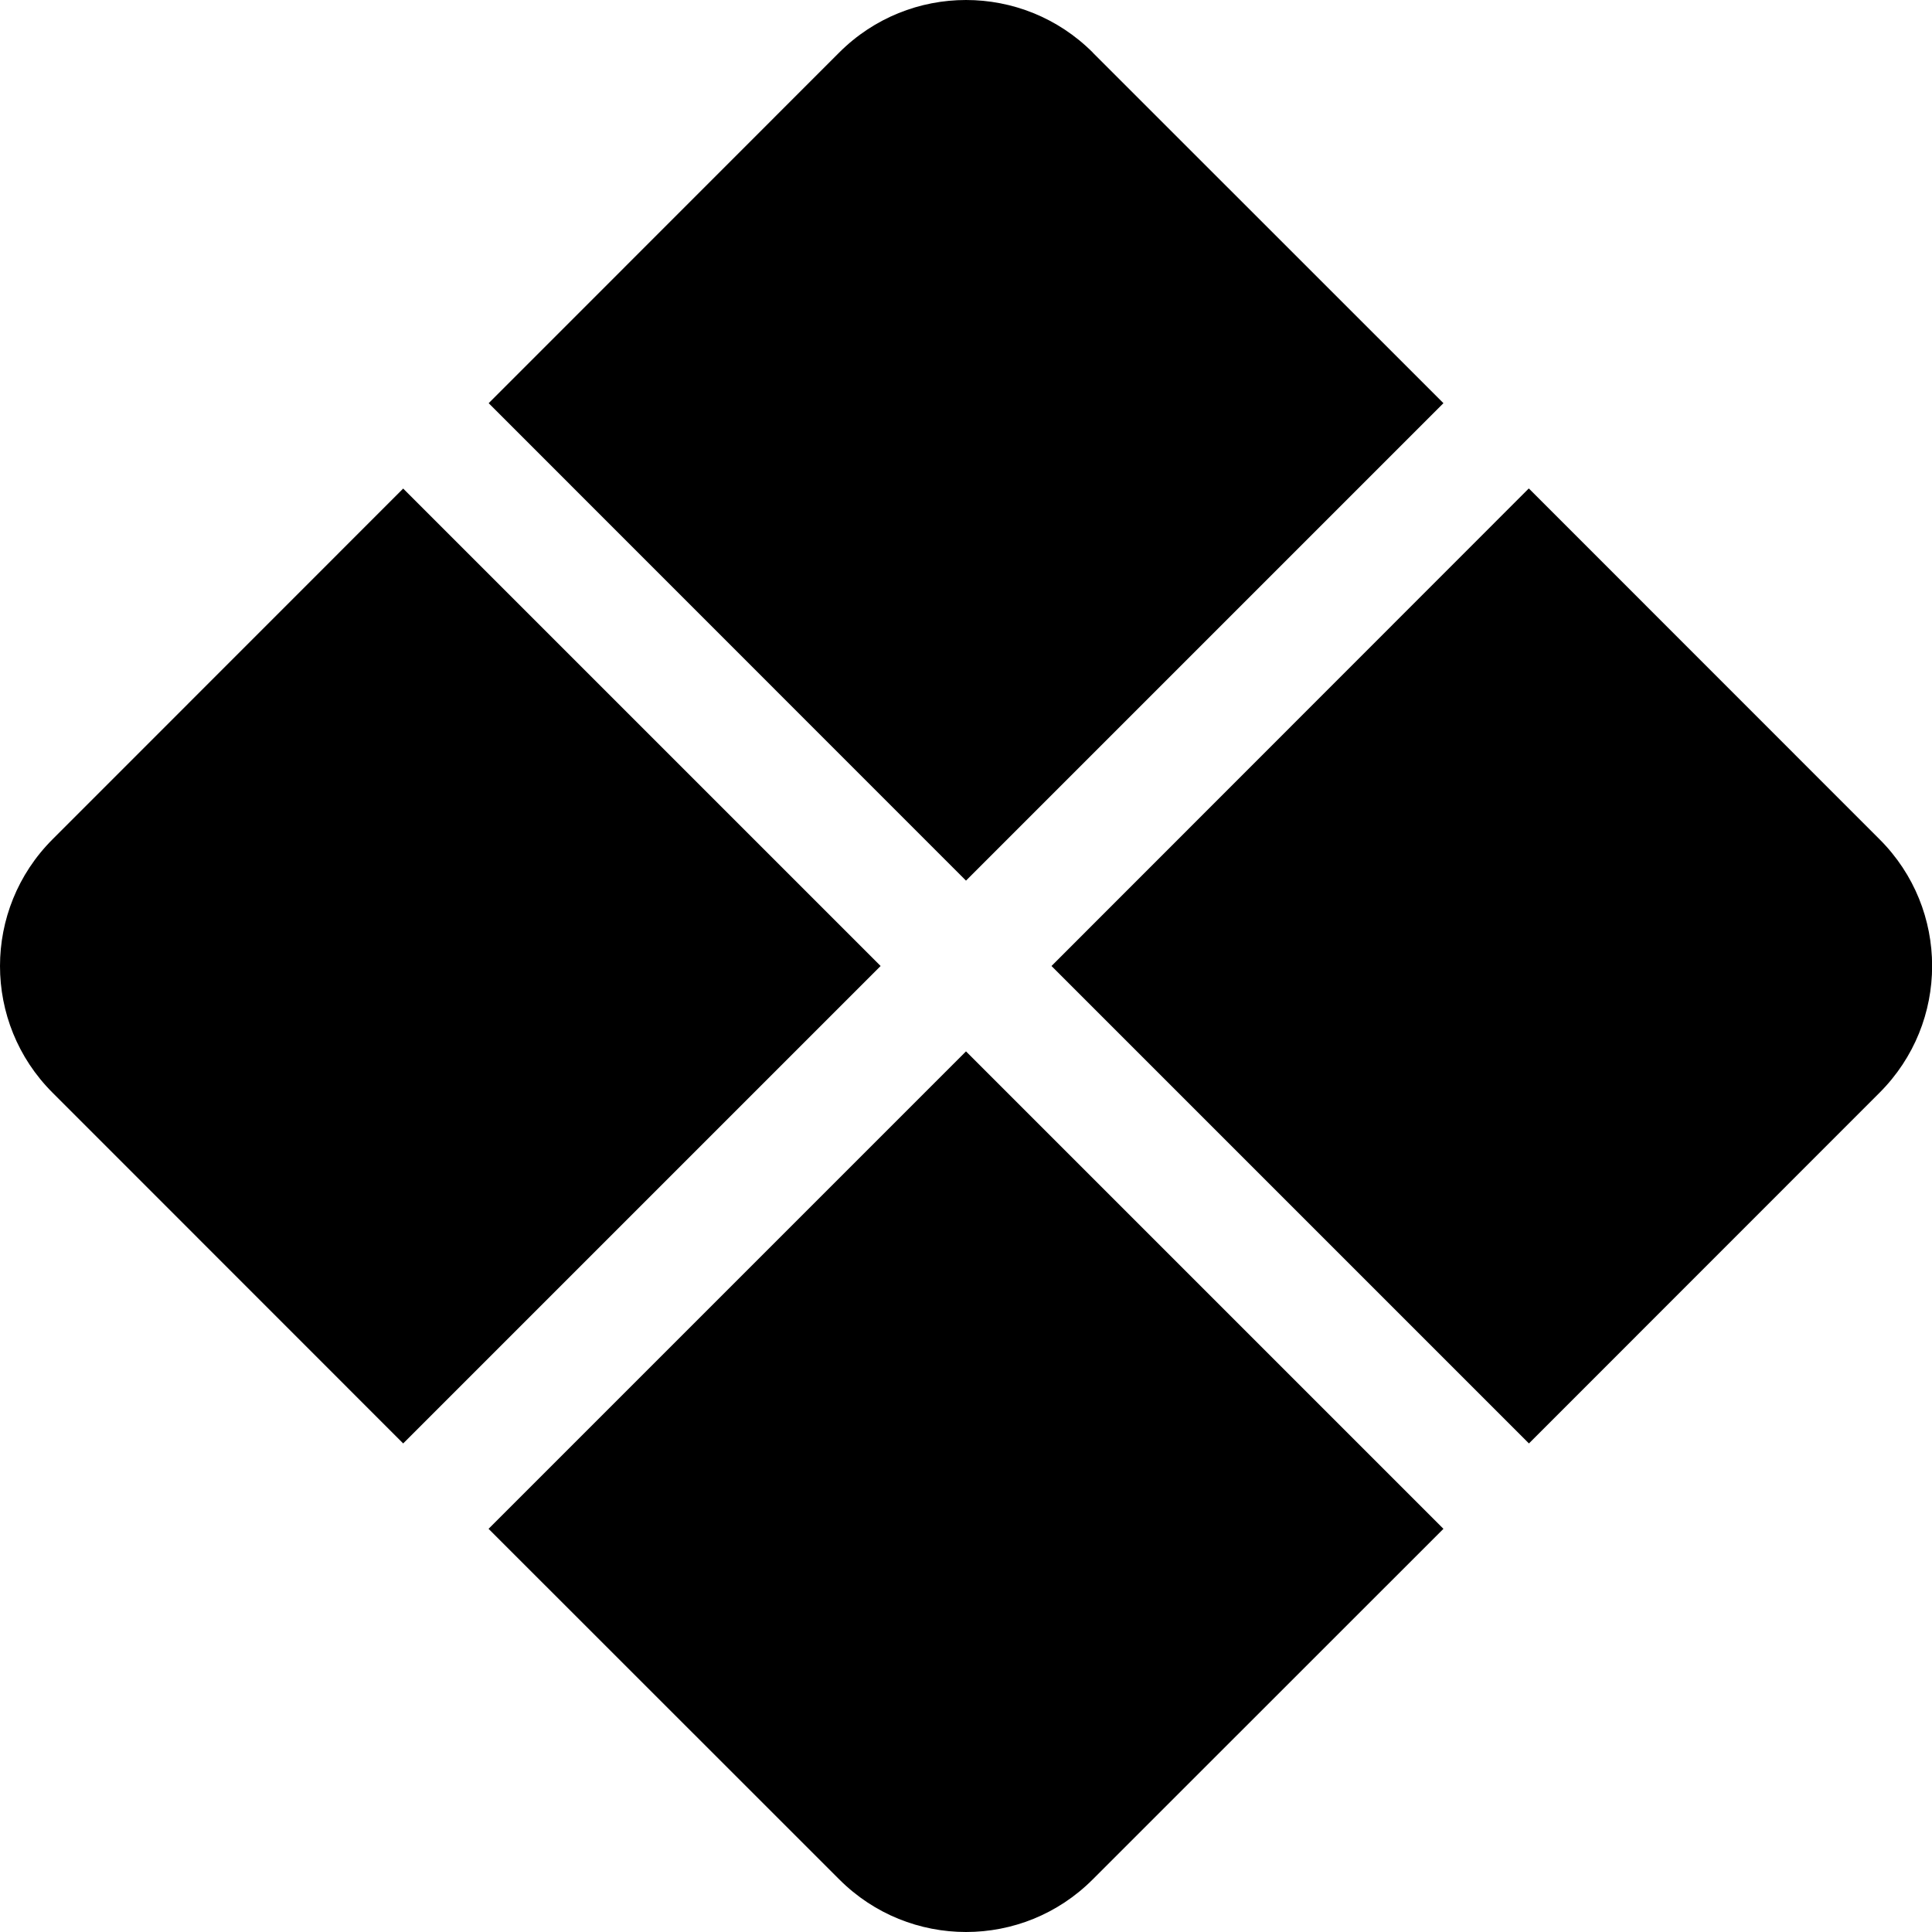
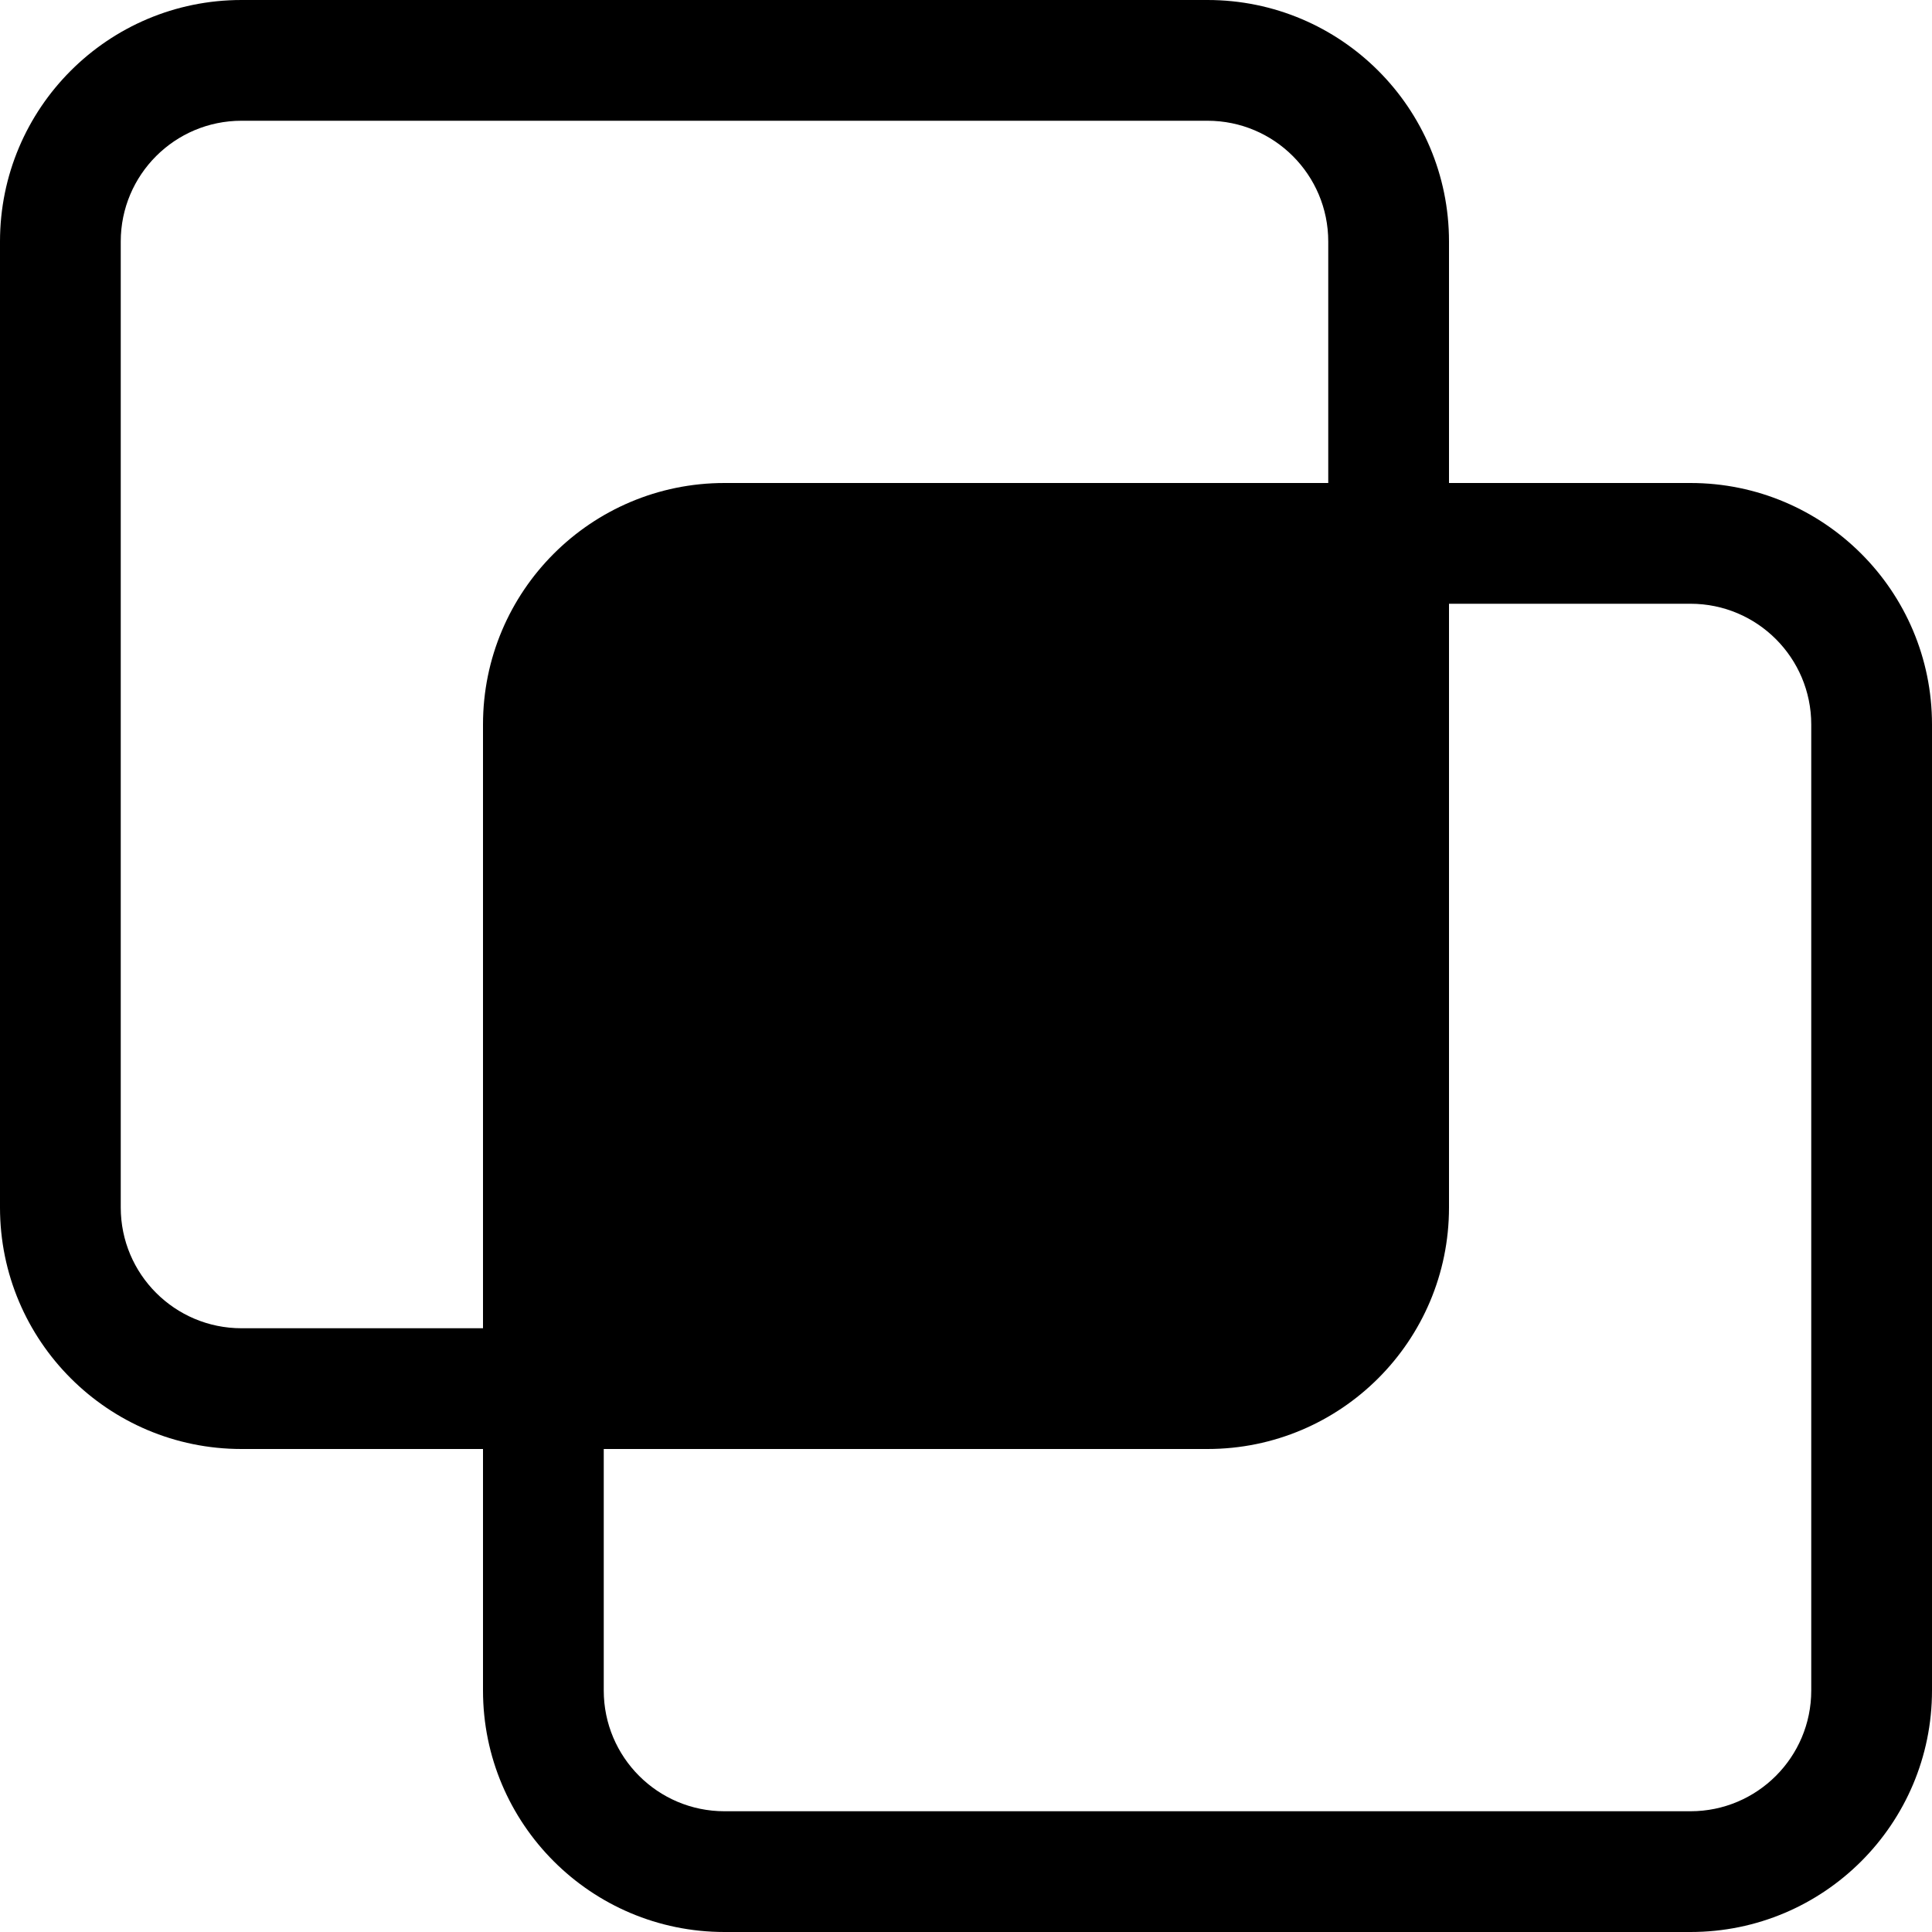
- <svg xmlns="http://www.w3.org/2000/svg" width="1em" height="1em" viewBox="0 0 16 16" class="bi bi-x-diamond-fill" fill="currentColor">
-   <path fill-rule="evenodd" d="M9.05.435c-.58-.58-1.52-.58-2.1 0L4.047 3.339 8 7.293l3.954-3.954L9.049.435zm3.61 3.611L8.708 8l3.954 3.954 2.904-2.905c.58-.58.58-1.519 0-2.098l-2.904-2.905zm-.706 8.615L8 8.707l-3.954 3.954 2.905 2.904c.58.58 1.519.58 2.098 0l2.905-2.904zm-8.615-.707L7.293 8 3.339 4.046.435 6.951c-.58.58-.58 1.519 0 2.098l2.904 2.905z" />
+ <svg xmlns="http://www.w3.org/2000/svg" width="1em" height="1em" viewBox="0 0 16 16" class="bi bi-intersect" fill="currentColor">
+   <path fill-rule="evenodd" d="M0 2a2 2 0 0 1 2-2h8a2 2 0 0 1 2 2v2h2a2 2 0 0 1 2 2v8a2 2 0 0 1-2 2H6a2 2 0 0 1-2-2v-2H2a2 2 0 0 1-2-2V2zm5 10v2a1 1 0 0 0 1 1h8a1 1 0 0 0 1-1V6a1 1 0 0 0-1-1h-2v5a2 2 0 0 1-2 2H5zm6-8H6a2 2 0 0 0-2 2v5H2a1 1 0 0 1-1-1V2a1 1 0 0 1 1-1h8a1 1 0 0 1 1 1v2z" />
</svg>
